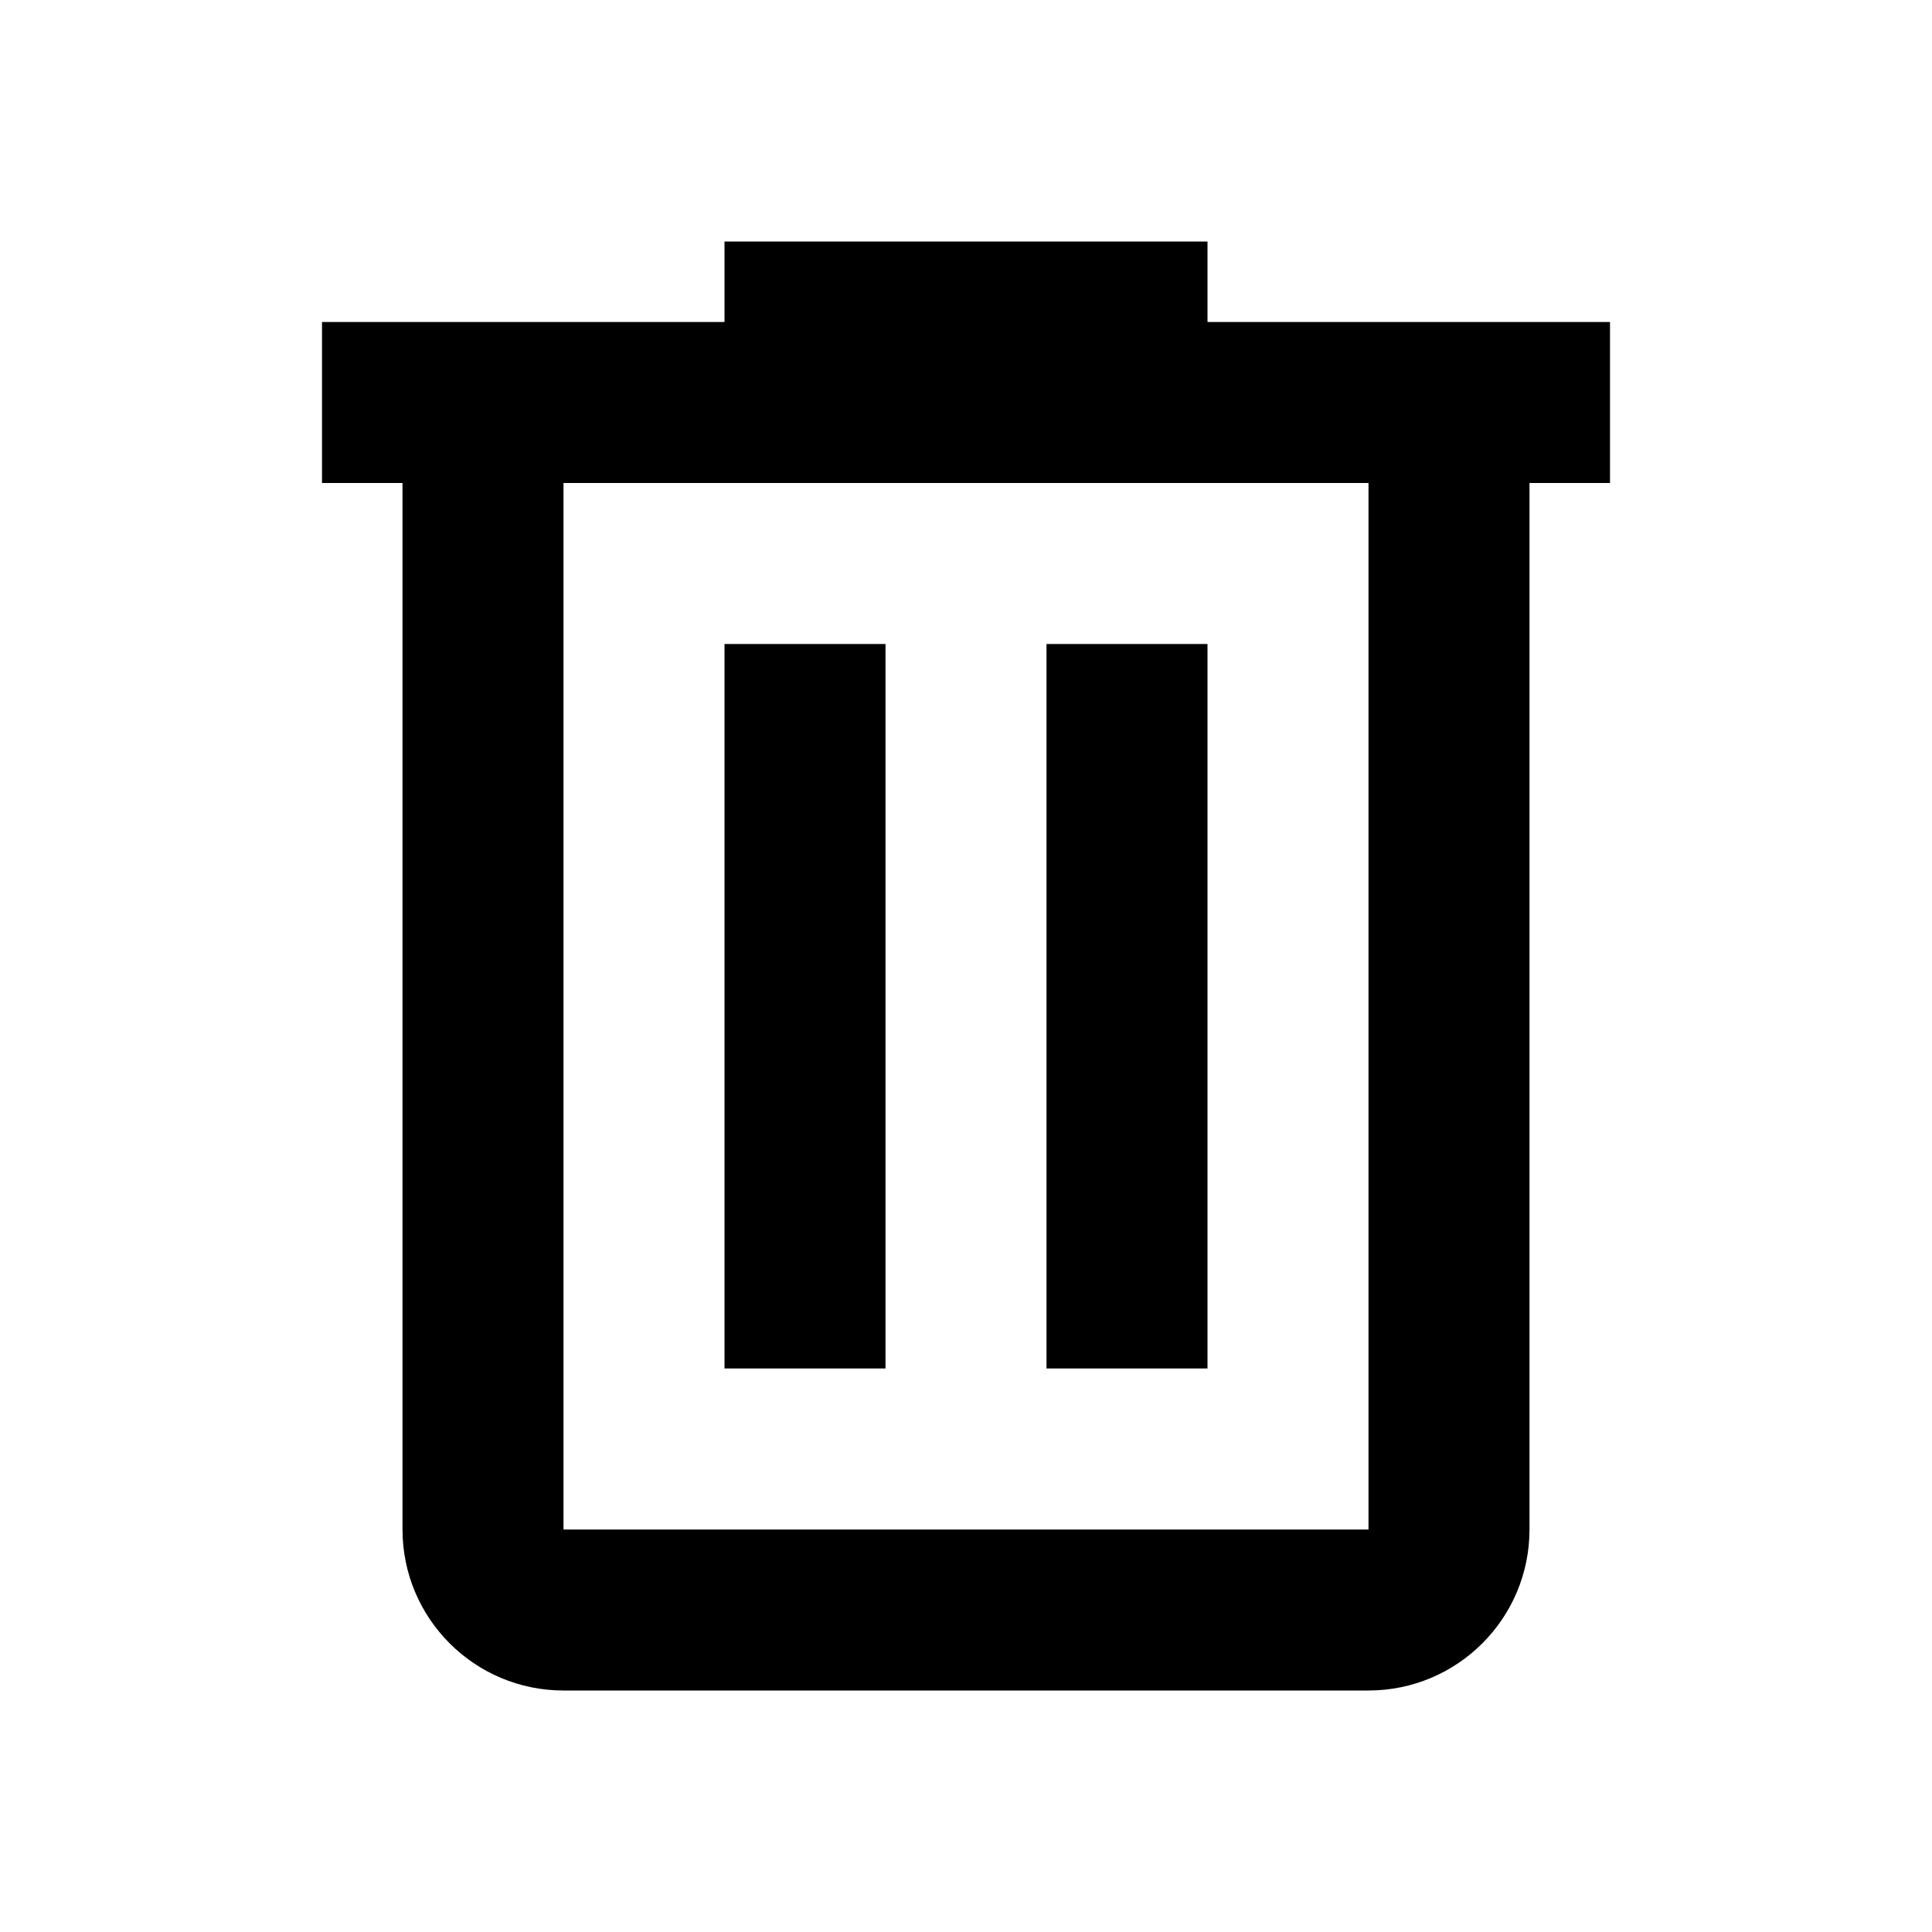
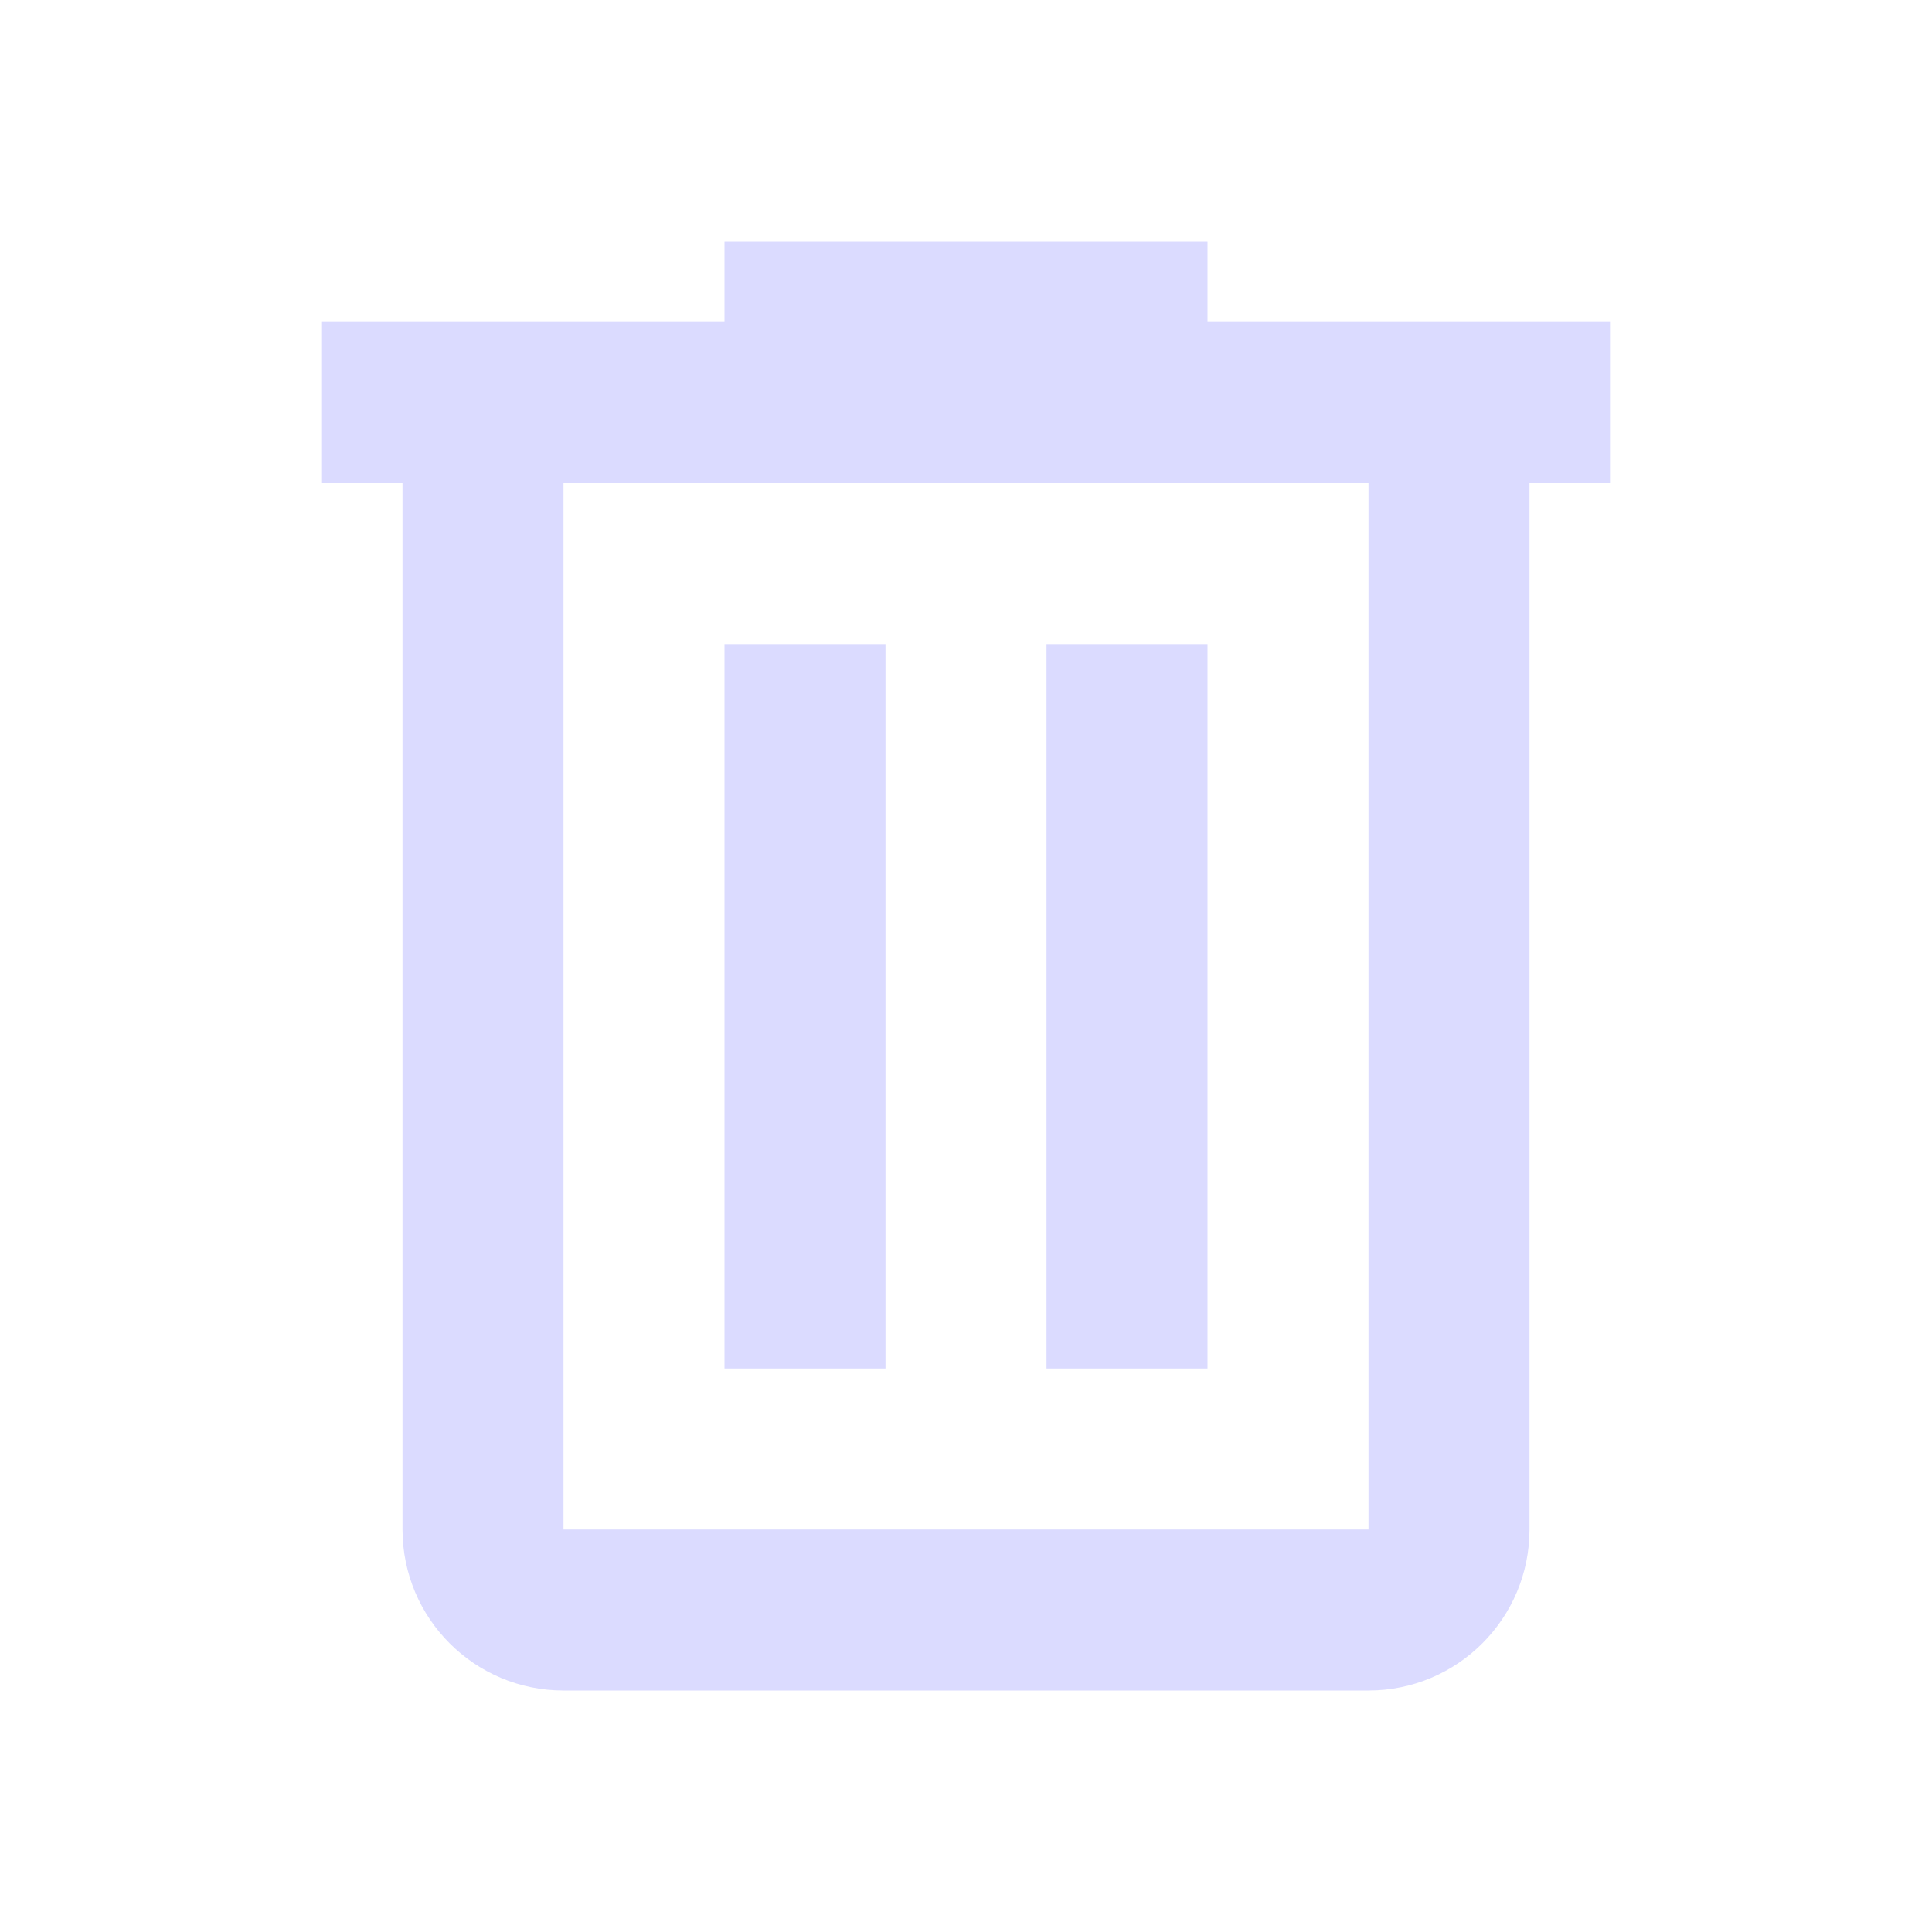
<svg xmlns="http://www.w3.org/2000/svg" version="1.1" width="24" height="24" viewBox="0 0 24 24">
-   <path d="M9,3V4H4V6H5V19A2,2 0 0,0 7,21H17A2,2 0 0,0 19,19V6H20V4H15V3H9M7,6H17V19H7V6M9,8V17H11V8H9M13,8V17H15V8H13Z" />
+   <path fill="rgb(219, 219, 255)" d="M9,3V4H4V6H5V19A2,2 0 0,0 7,21H17A2,2 0 0,0 19,19V6H20V4H15V3H9M7,6H17V19H7V6M9,8V17H11V8H9M13,8V17H15V8H13Z" />
</svg>
